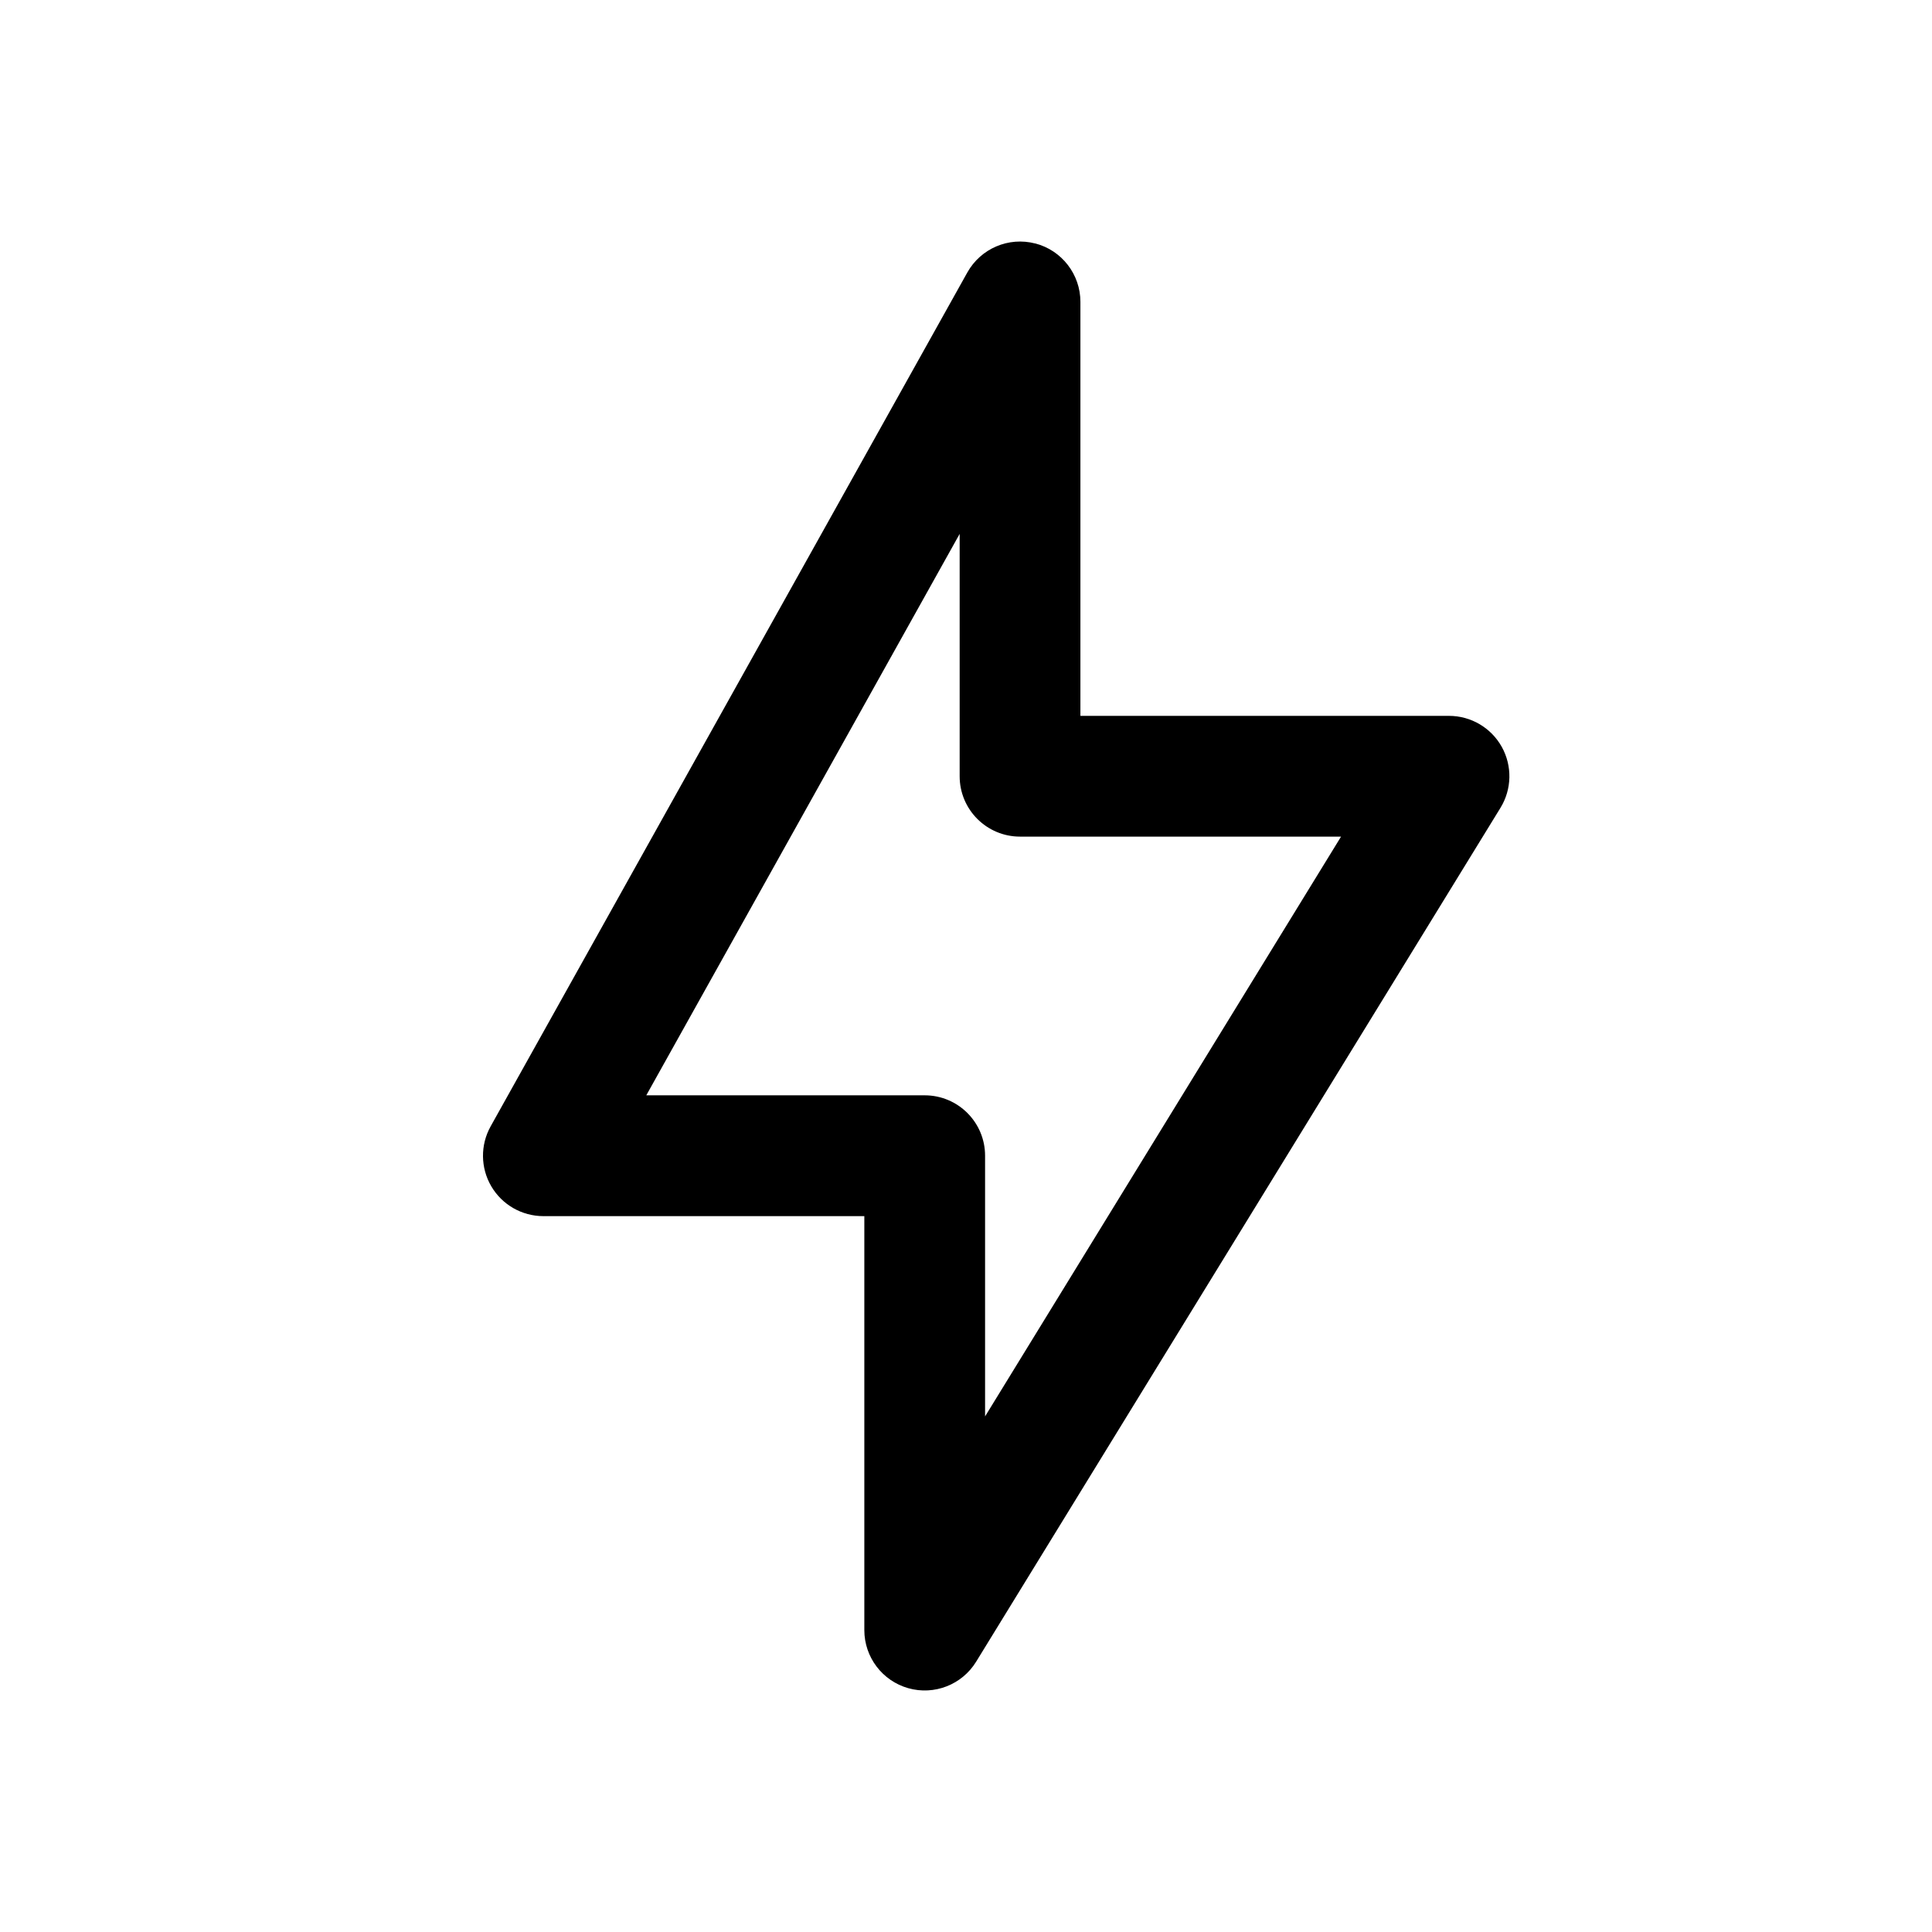
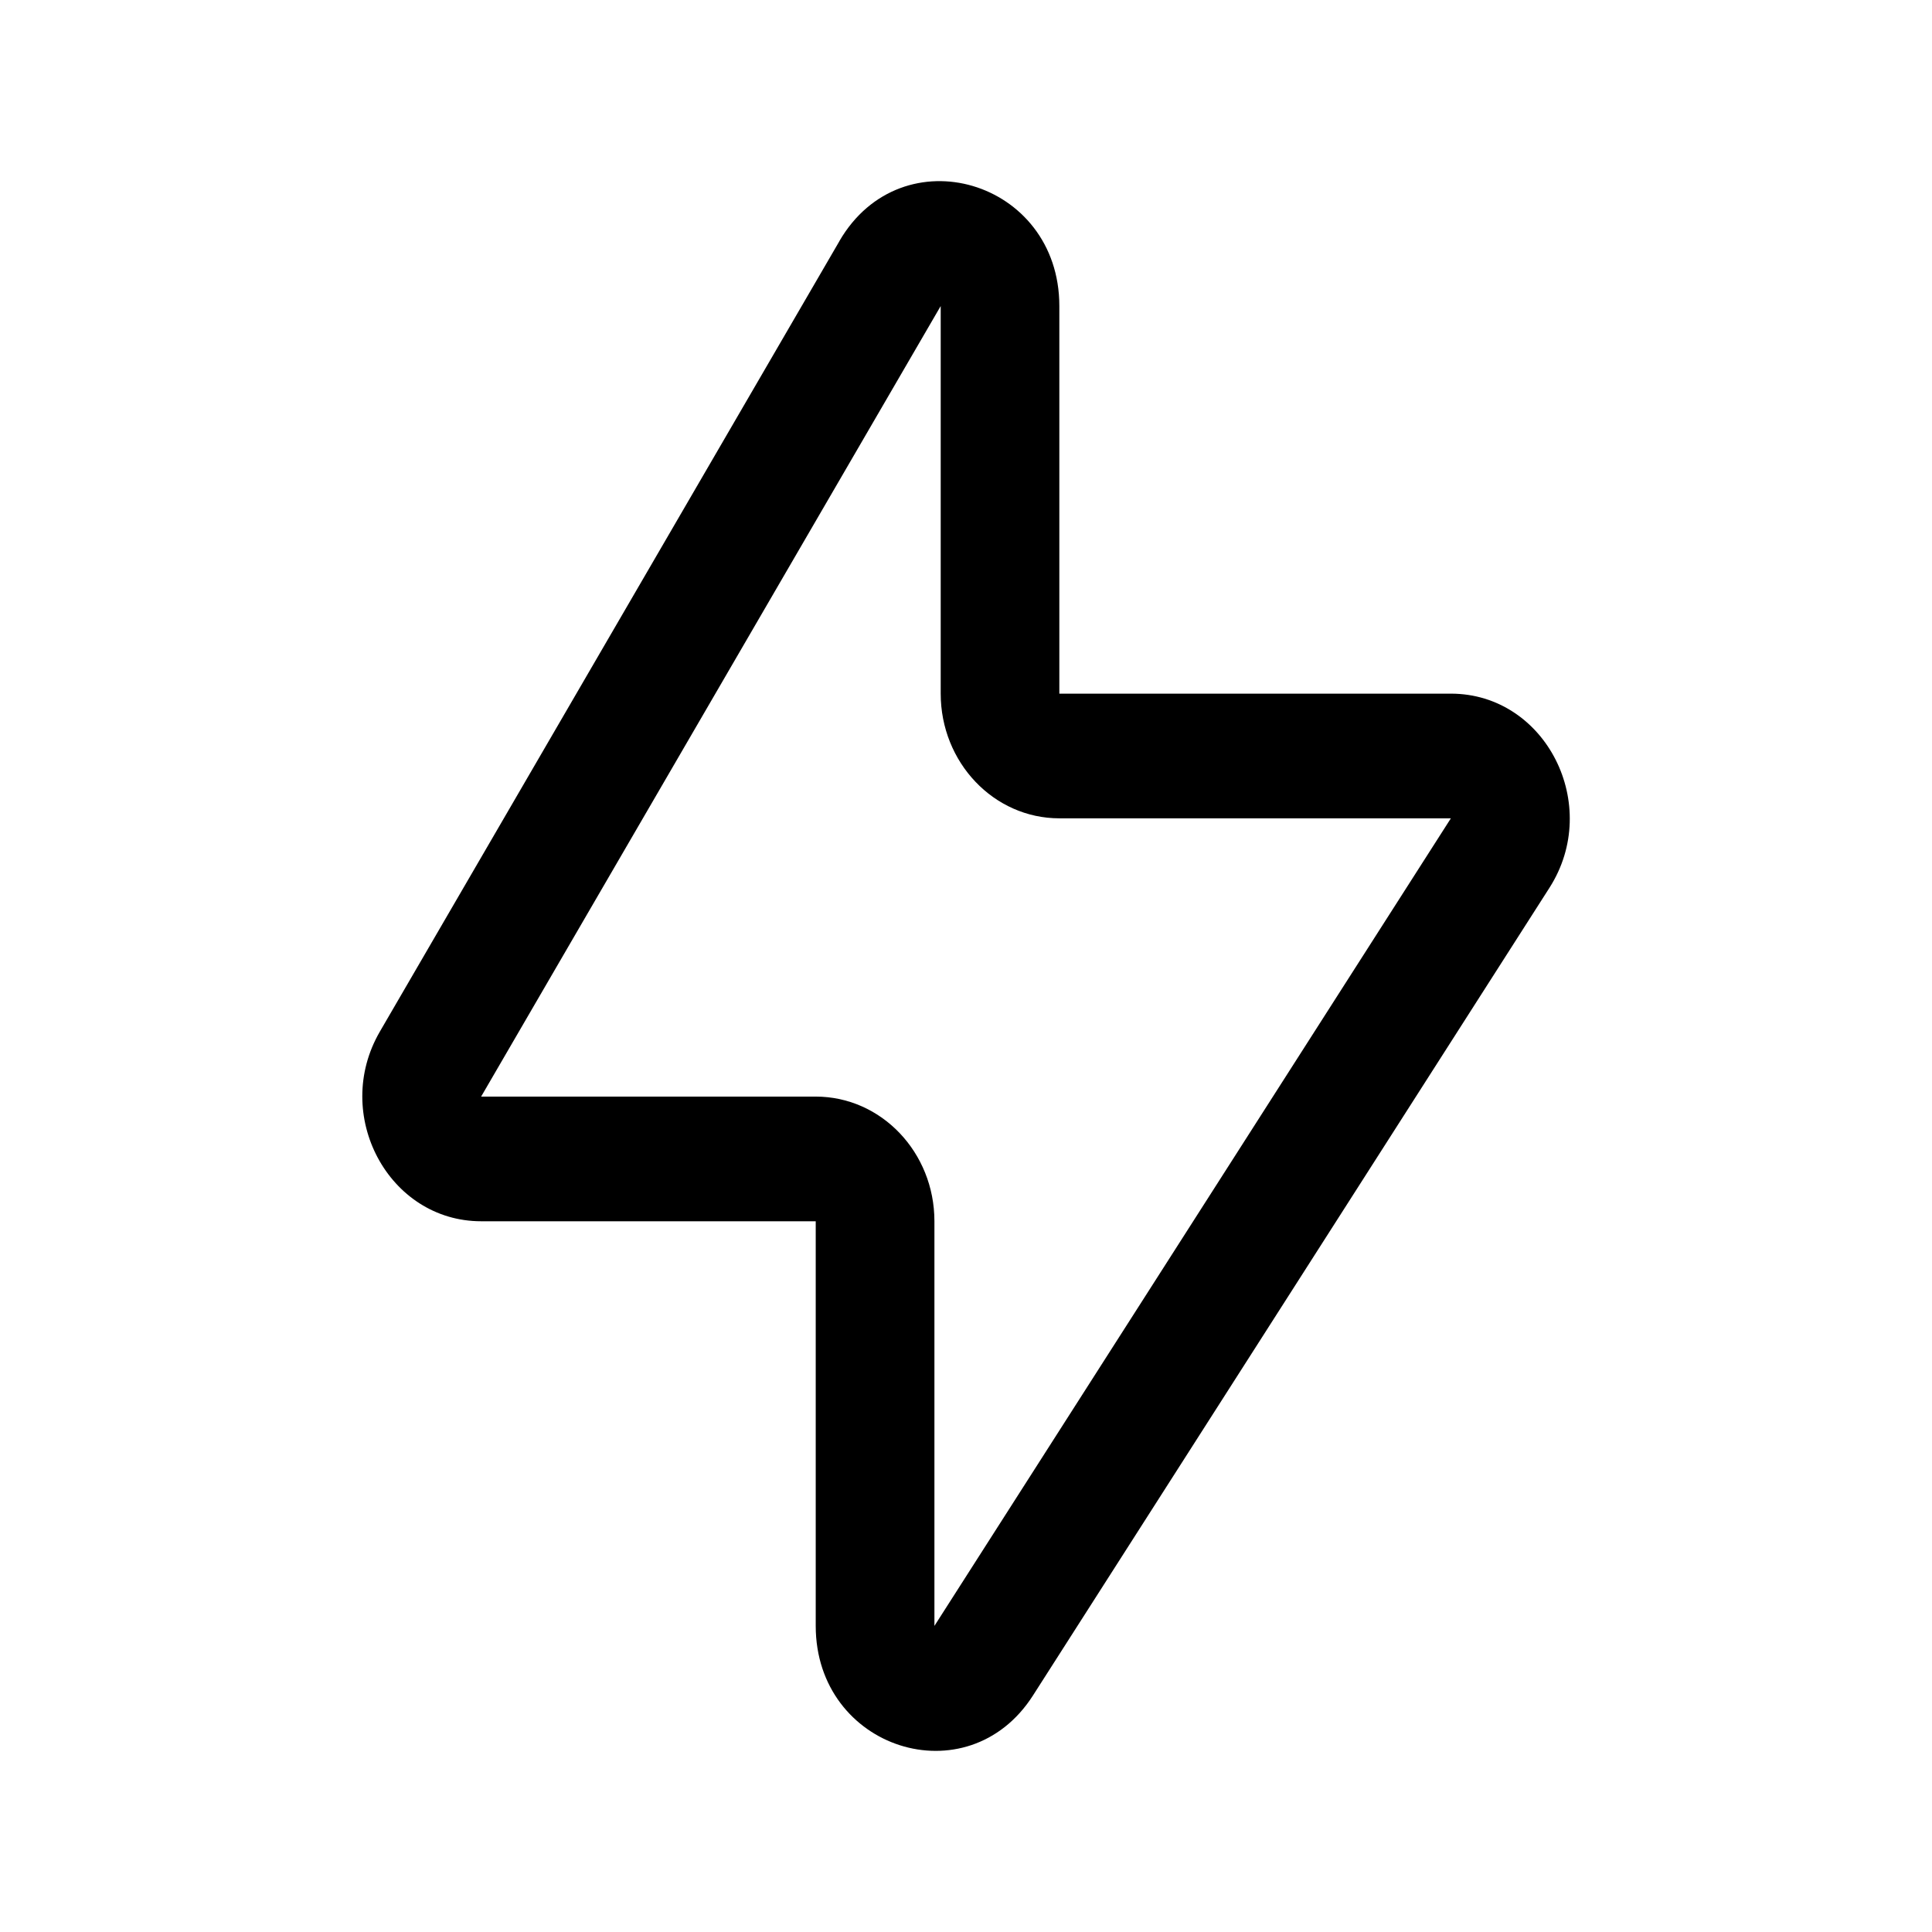
<svg xmlns="http://www.w3.org/2000/svg" width="32" height="32" fill="none">
-   <path fill-rule="evenodd" clip-rule="evenodd" d="M17.147 4.032a1 1 0 0 1 .748.968v6.857H24a1 1 0 0 1 .852 1.524l-8.684 14.142A1 1 0 0 1 14.316 27v-6.857H9a1 1 0 0 1-.873-1.488l7.895-14.142a1 1 0 0 1 1.125-.48Zm-6.443 14.11h4.612a1 1 0 0 1 1 1v4.318l5.896-9.603h-5.317a1 1 0 0 1-1-1V8.843l-5.191 9.3Z" fill="#000" />
+   <path fill-rule="evenodd" clip-rule="evenodd" d="M13.903 3.993c1.035-1.781 3.643-1.01 3.643 1.076v6.42h6.485c1.573 0 2.51 1.845 1.632 3.217l-8.554 13.377c-1.083 1.693-3.598.887-3.598-1.153v-6.702H7.97c-1.535 0-2.478-1.766-1.678-3.142l7.612-13.093Zm1.678 1.076L7.969 18.163h5.542c1.086 0 1.966.924 1.966 2.065v6.702l8.554-13.376h-6.485c-1.085 0-1.965-.925-1.965-2.066V5.07Z" fill="#000" />
</svg>
